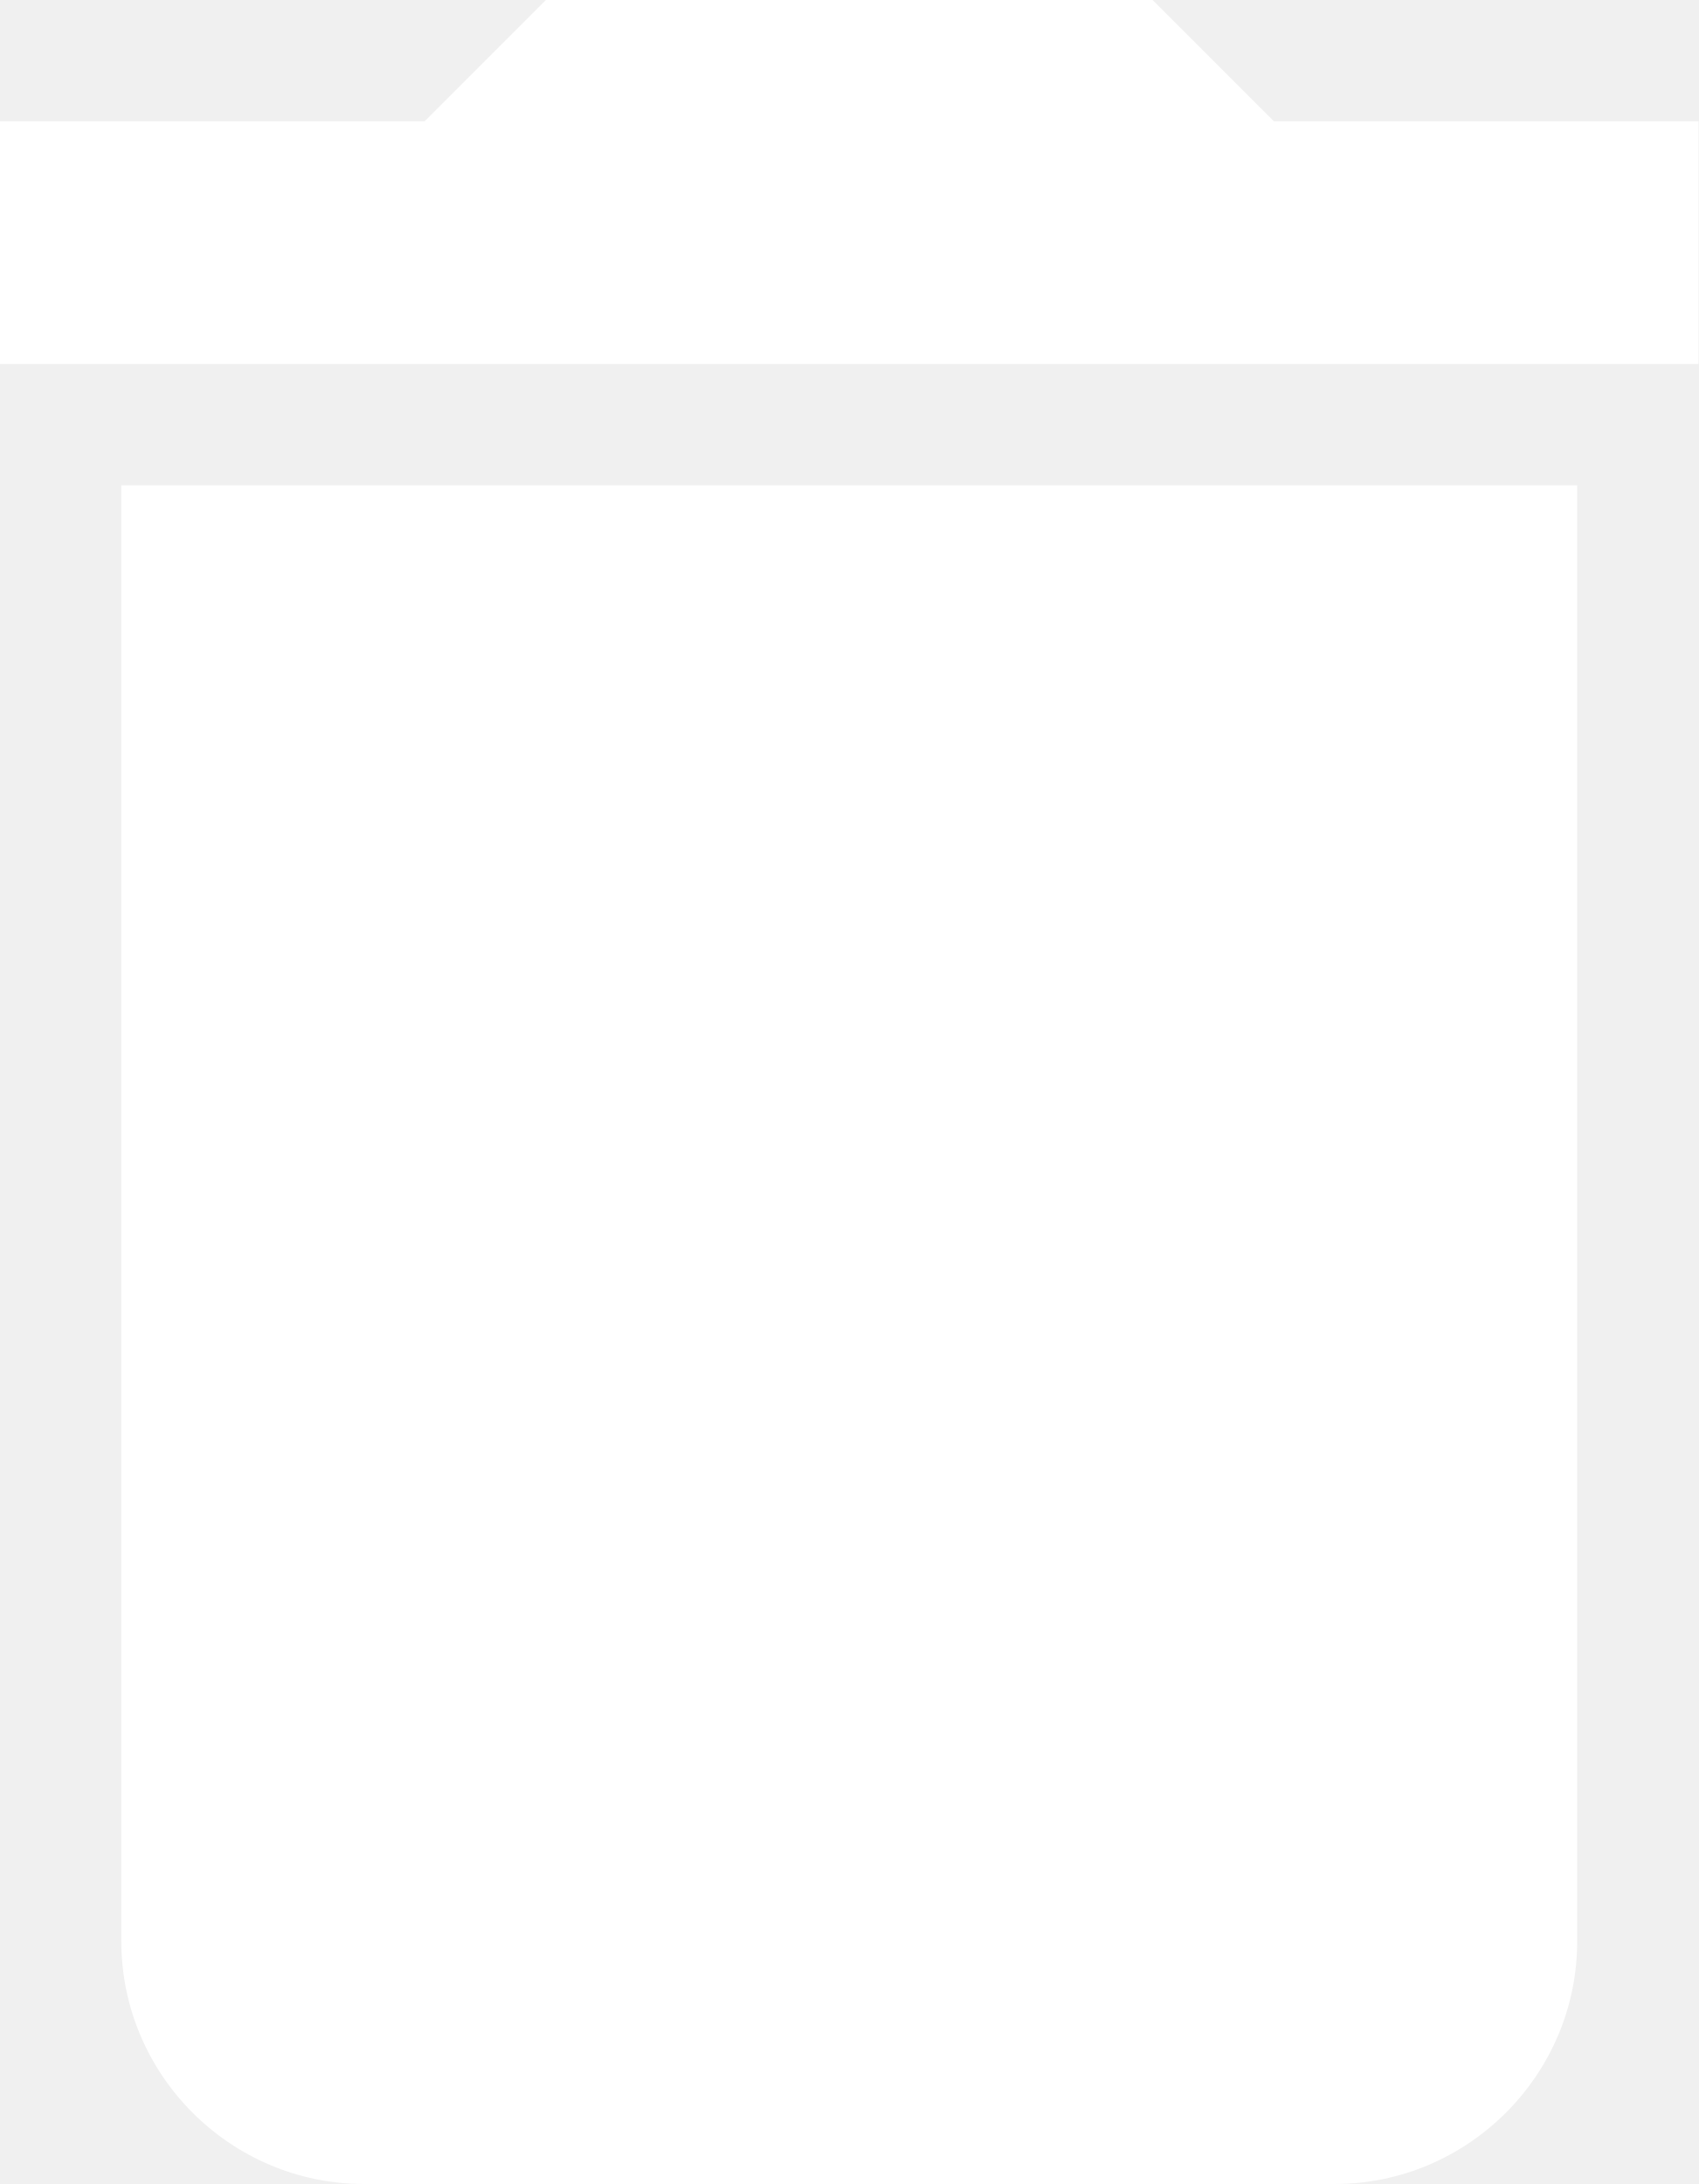
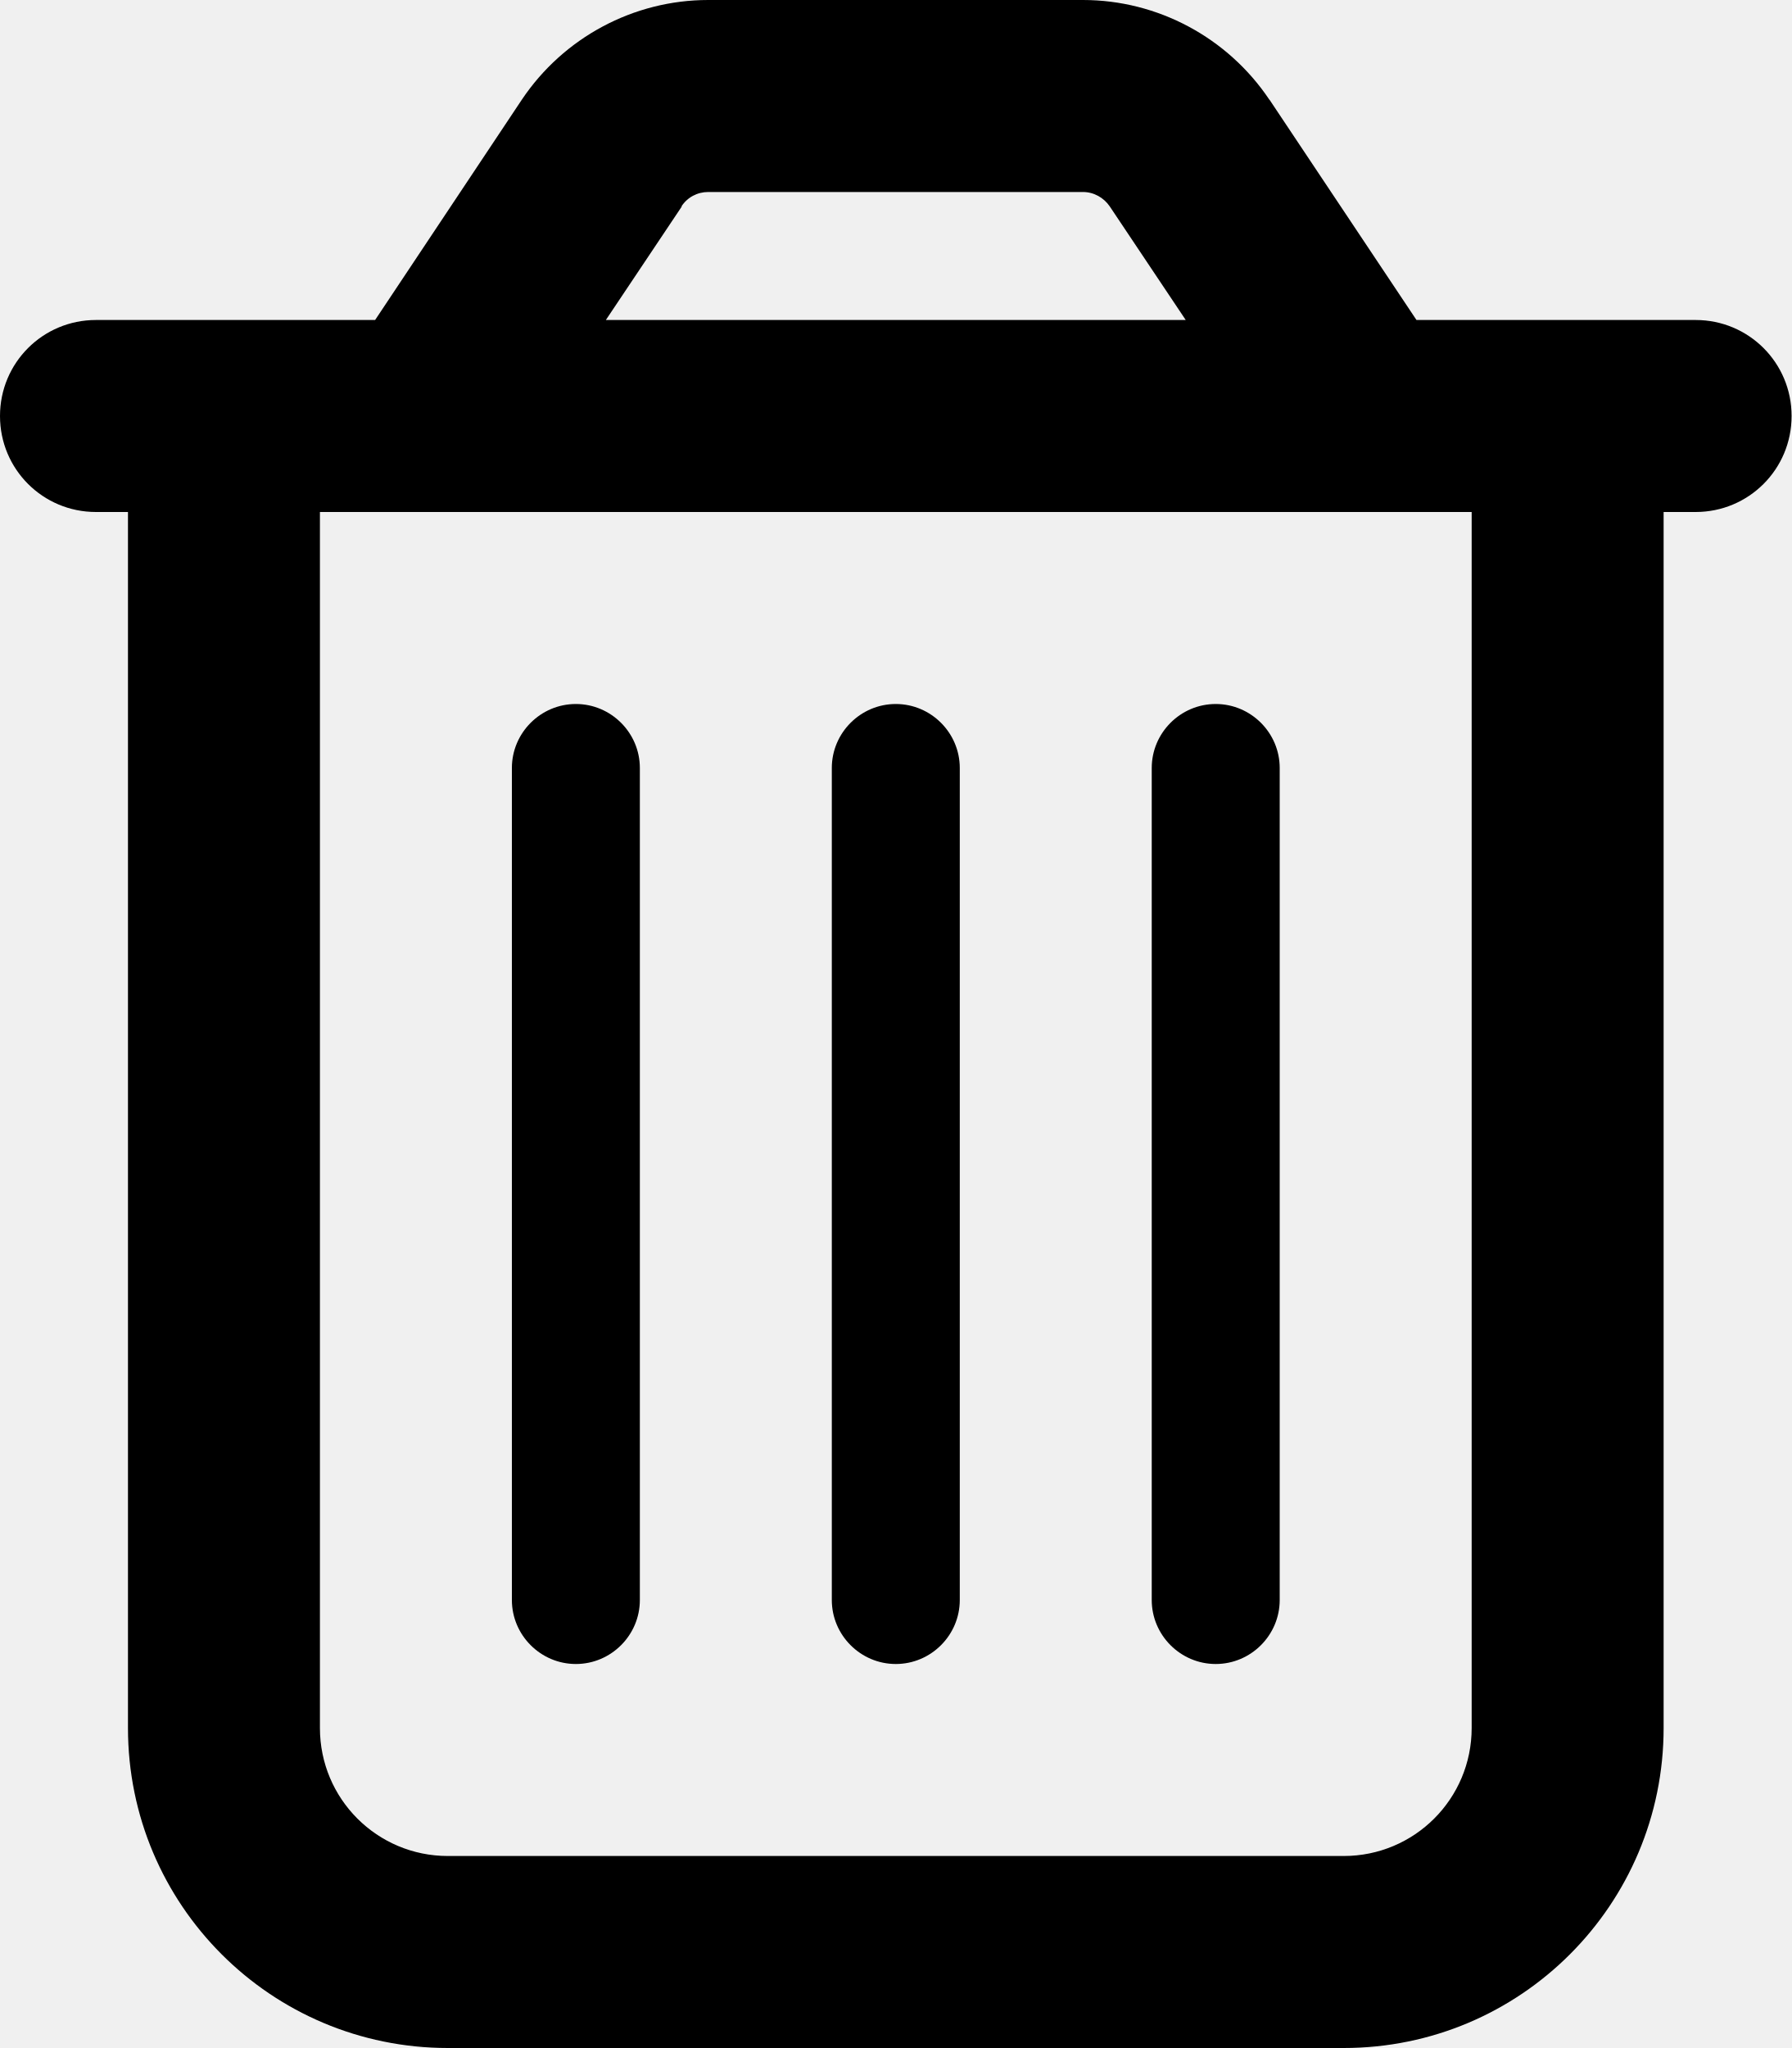
- <svg xmlns="http://www.w3.org/2000/svg" width="14" height="18" viewBox="0 0 14 18" fill="none">
-   <path d="M1 16C1 17.1 1.9 18 3 18H11C12.1 18 13 17.1 13 16V4H1V16ZM14 1H10.5L9.5 0H4.5L3.5 1H0V3H14V1Z" fill="white" />
+ <svg xmlns="http://www.w3.org/2000/svg" height="1em" viewBox="0 0 448 512">
+   <style>svg{fill:#000000}</style>
+   <path d="M170.5 51.6L151.5 80h145l-19-28.4c-1.5-2.2-4-3.6-6.7-3.6H177.1c-2.7 0-5.2 1.3-6.7 3.6zm147-26.6L354.2 80H368h48 8c13.3 0 24 10.7 24 24s-10.7 24-24 24h-8V432c0 44.2-35.8 80-80 80H112c-44.2 0-80-35.8-80-80V128H24c-13.3 0-24-10.7-24-24S10.7 80 24 80h8H80 93.8l36.7-55.1C140.9 9.4 158.4 0 177.1 0h93.7c18.7 0 36.2 9.4 46.6 24.9zM80 128V432c0 17.7 14.3 32 32 32H336c17.7 0 32-14.3 32-32V128H80zm80 64V400c0 8.8-7.2 16-16 16s-16-7.2-16-16V192c0-8.8 7.2-16 16-16s16 7.2 16 16zm80 0V400c0 8.8-7.2 16-16 16s-16-7.2-16-16V192c0-8.8 7.2-16 16-16s16 7.2 16 16zm80 0V400c0 8.8-7.2 16-16 16s-16-7.2-16-16V192c0-8.8 7.2-16 16-16s16 7.2 16 16z" />
</svg>
